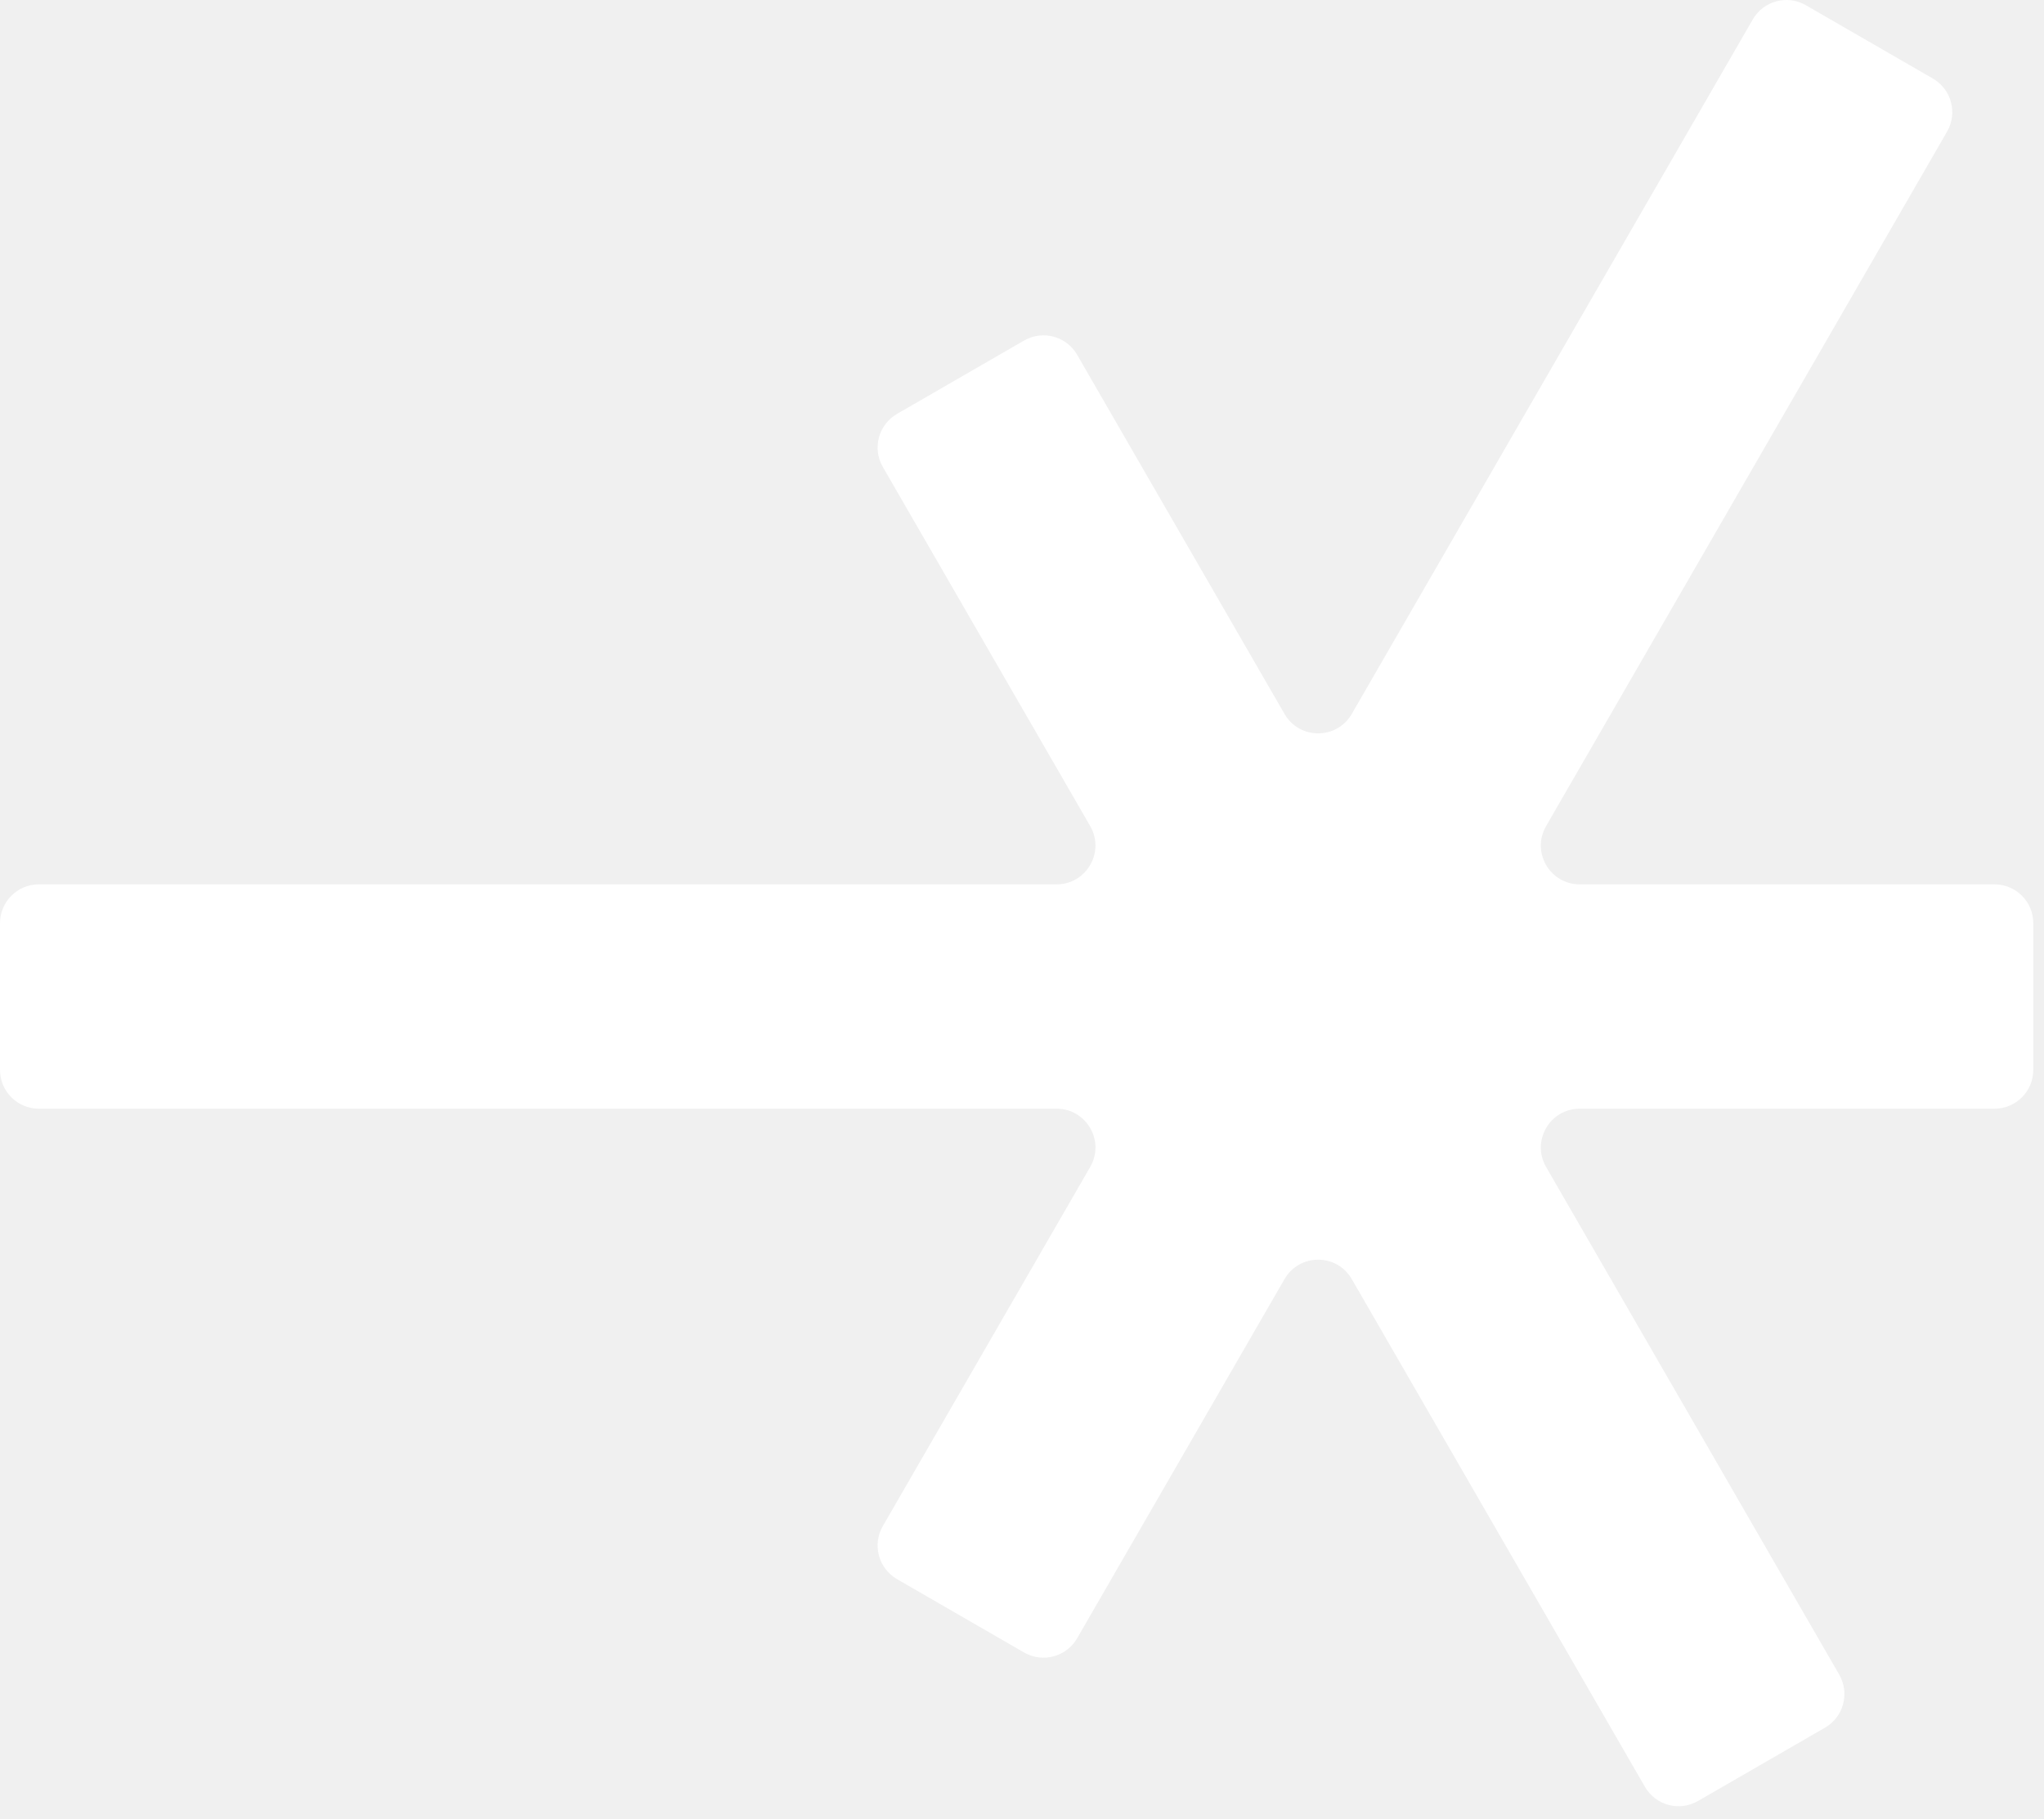
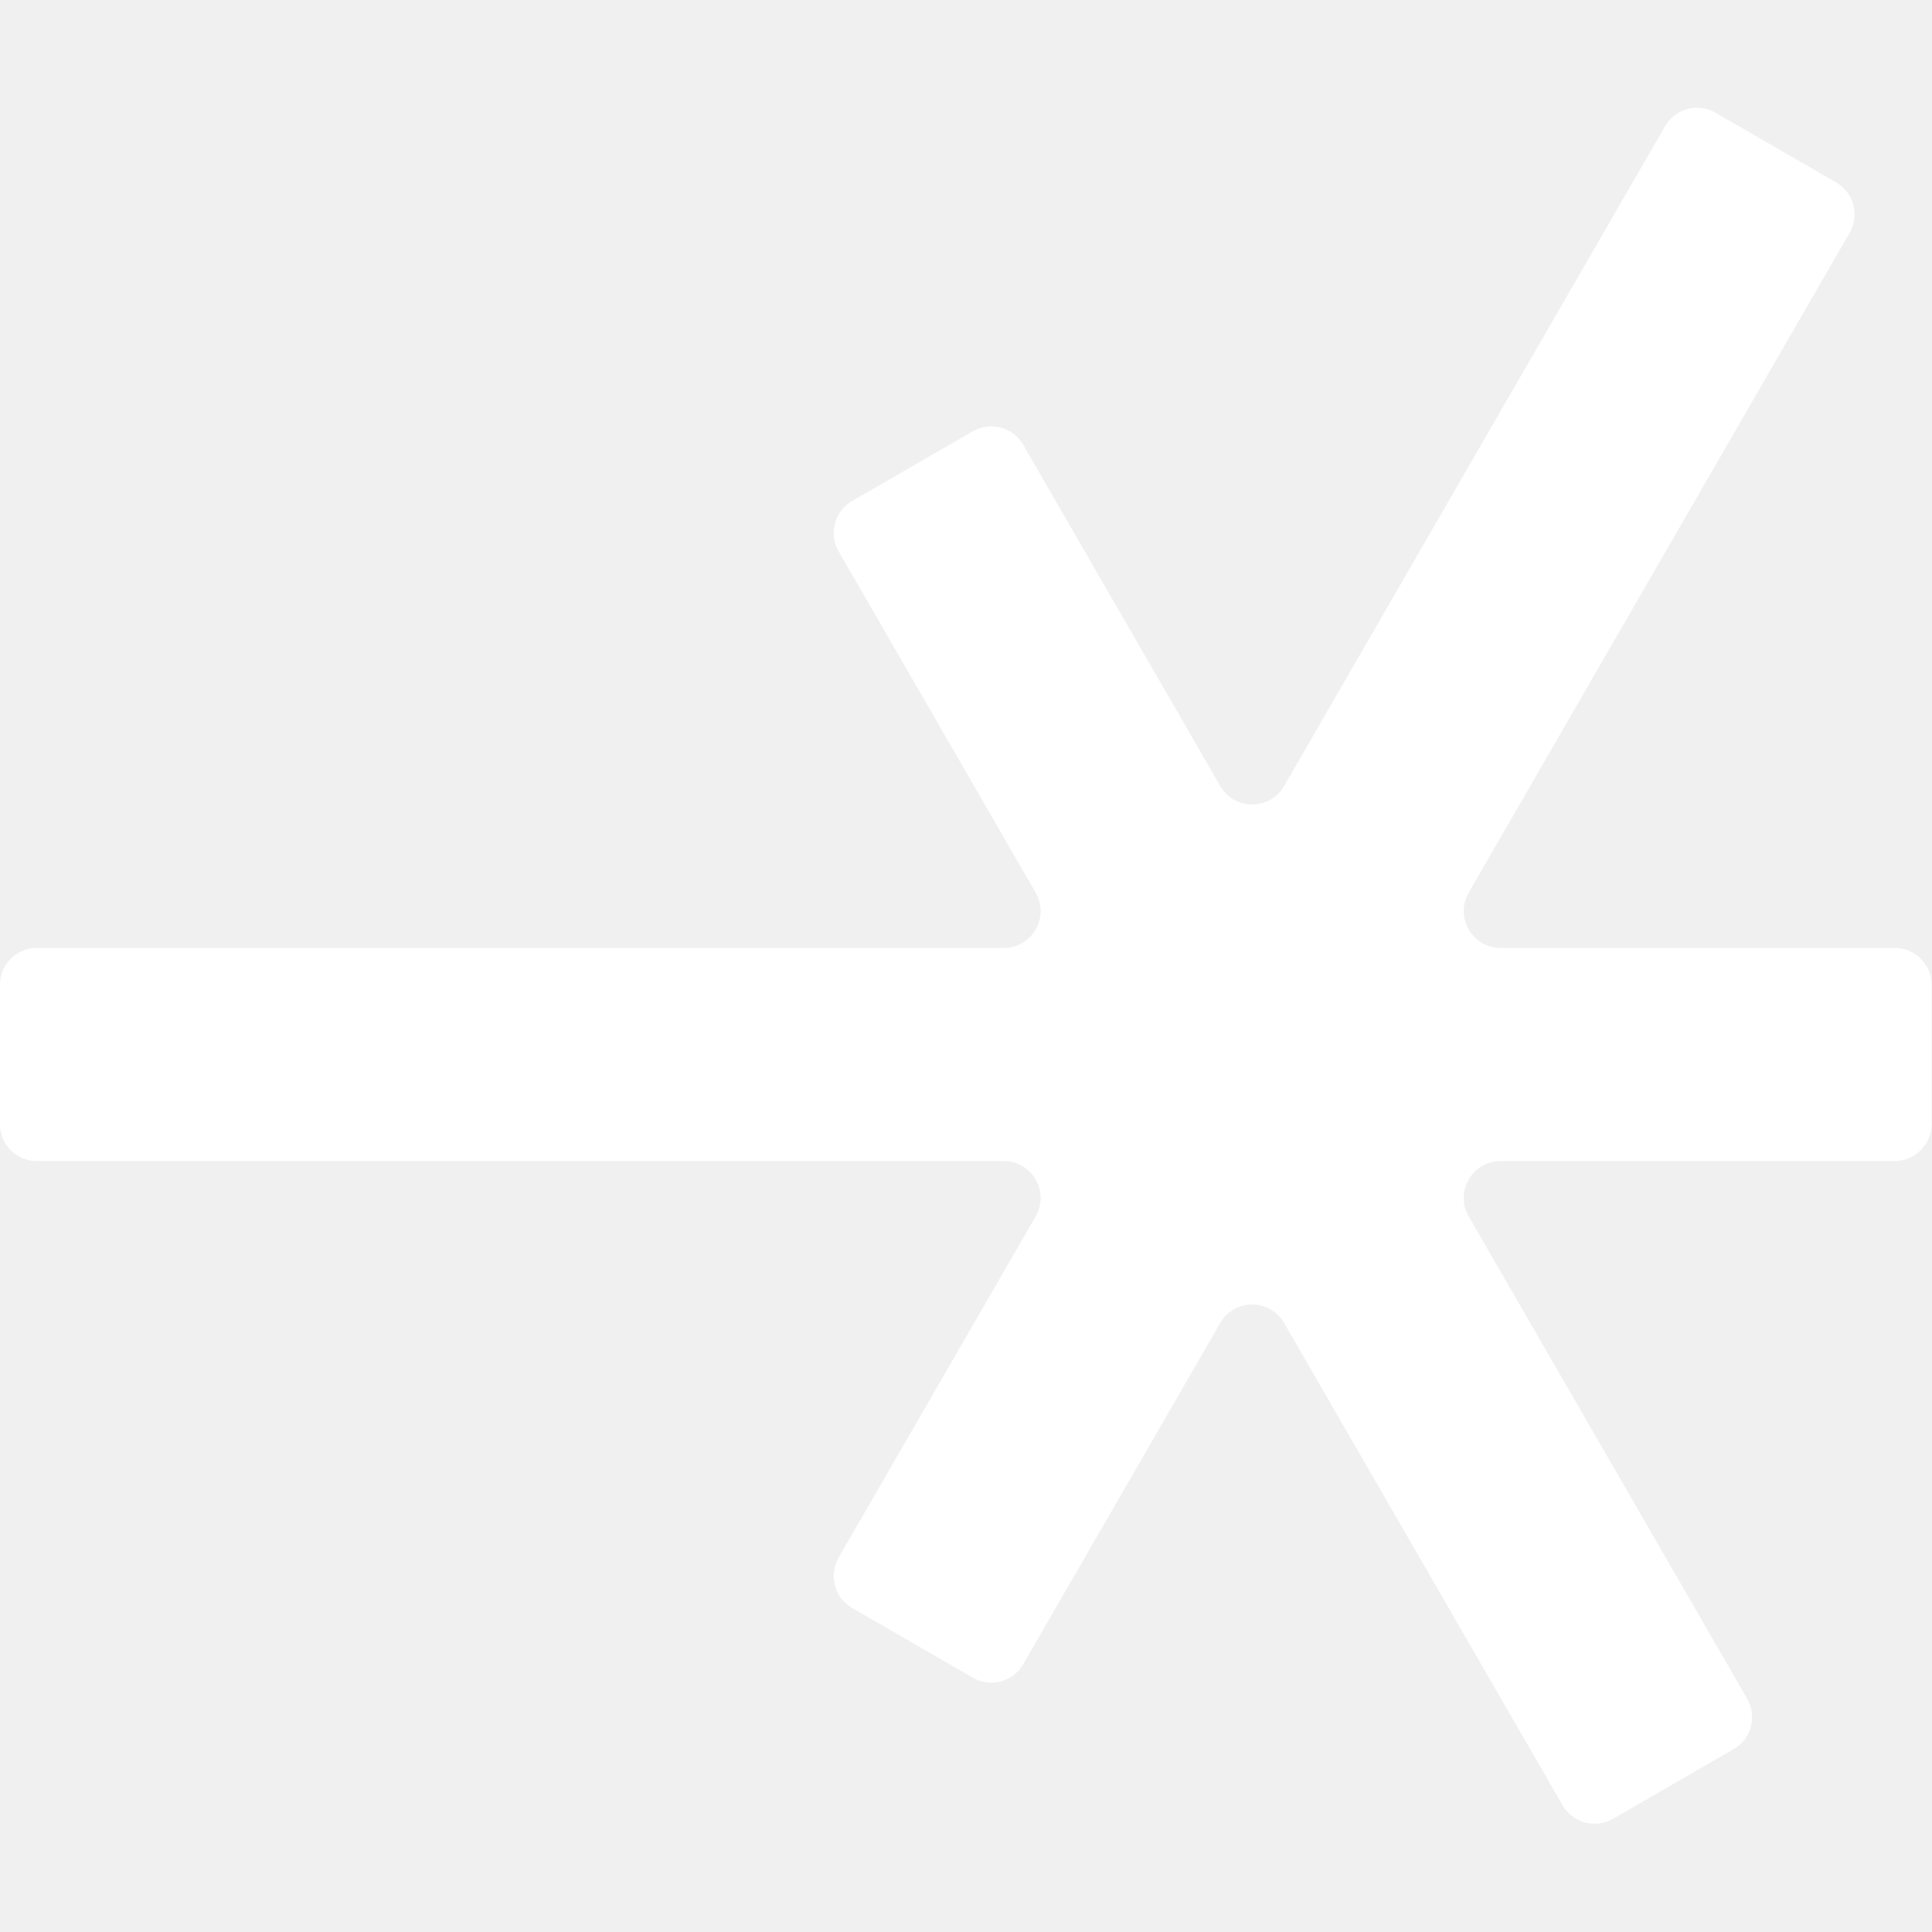
- <svg xmlns="http://www.w3.org/2000/svg" width="154" height="137" viewBox="0 0 154 137" fill="none">
+ <svg xmlns="http://www.w3.org/2000/svg" viewBox="0.000 -8.547 153.230 153.230" fill="none">
  <path d="M96.779 53.794C97.905 55.745 100.72 55.745 101.846 53.794L132.059 1.463C132.867 0.064 134.656 -0.415 136.055 0.392L145.627 5.919C147.027 6.727 147.506 8.516 146.698 9.915L116.486 62.246C115.36 64.197 116.767 66.635 119.02 66.635L150.269 66.635C151.884 66.635 153.194 67.945 153.194 69.561L153.194 80.613C153.194 82.229 151.884 83.539 150.269 83.539L119.02 83.539C116.767 83.539 115.36 85.977 116.486 87.928L138.571 126.181C139.379 127.581 138.9 129.37 137.5 130.178L127.929 135.704C126.529 136.512 124.74 136.033 123.932 134.633L101.846 96.38C100.72 94.429 97.905 94.429 96.779 96.38L81.154 123.443C80.346 124.842 78.557 125.321 77.157 124.513L67.585 118.987C66.186 118.179 65.707 116.39 66.514 114.99L82.139 87.927C83.266 85.977 81.858 83.539 79.606 83.539L2.926 83.539C1.31 83.539 -1.67575e-06 82.229 0 80.613L1.14625e-05 69.561C1.31383e-05 67.945 1.31 66.635 2.926 66.635L79.606 66.635C81.858 66.635 83.265 64.197 82.139 62.246L66.514 35.183C65.707 33.784 66.186 31.995 67.585 31.187L77.157 25.66C78.557 24.852 80.346 25.332 81.154 26.731L96.779 53.794Z" fill="white" style="fill:white;fill-opacity:1;" />
</svg>
